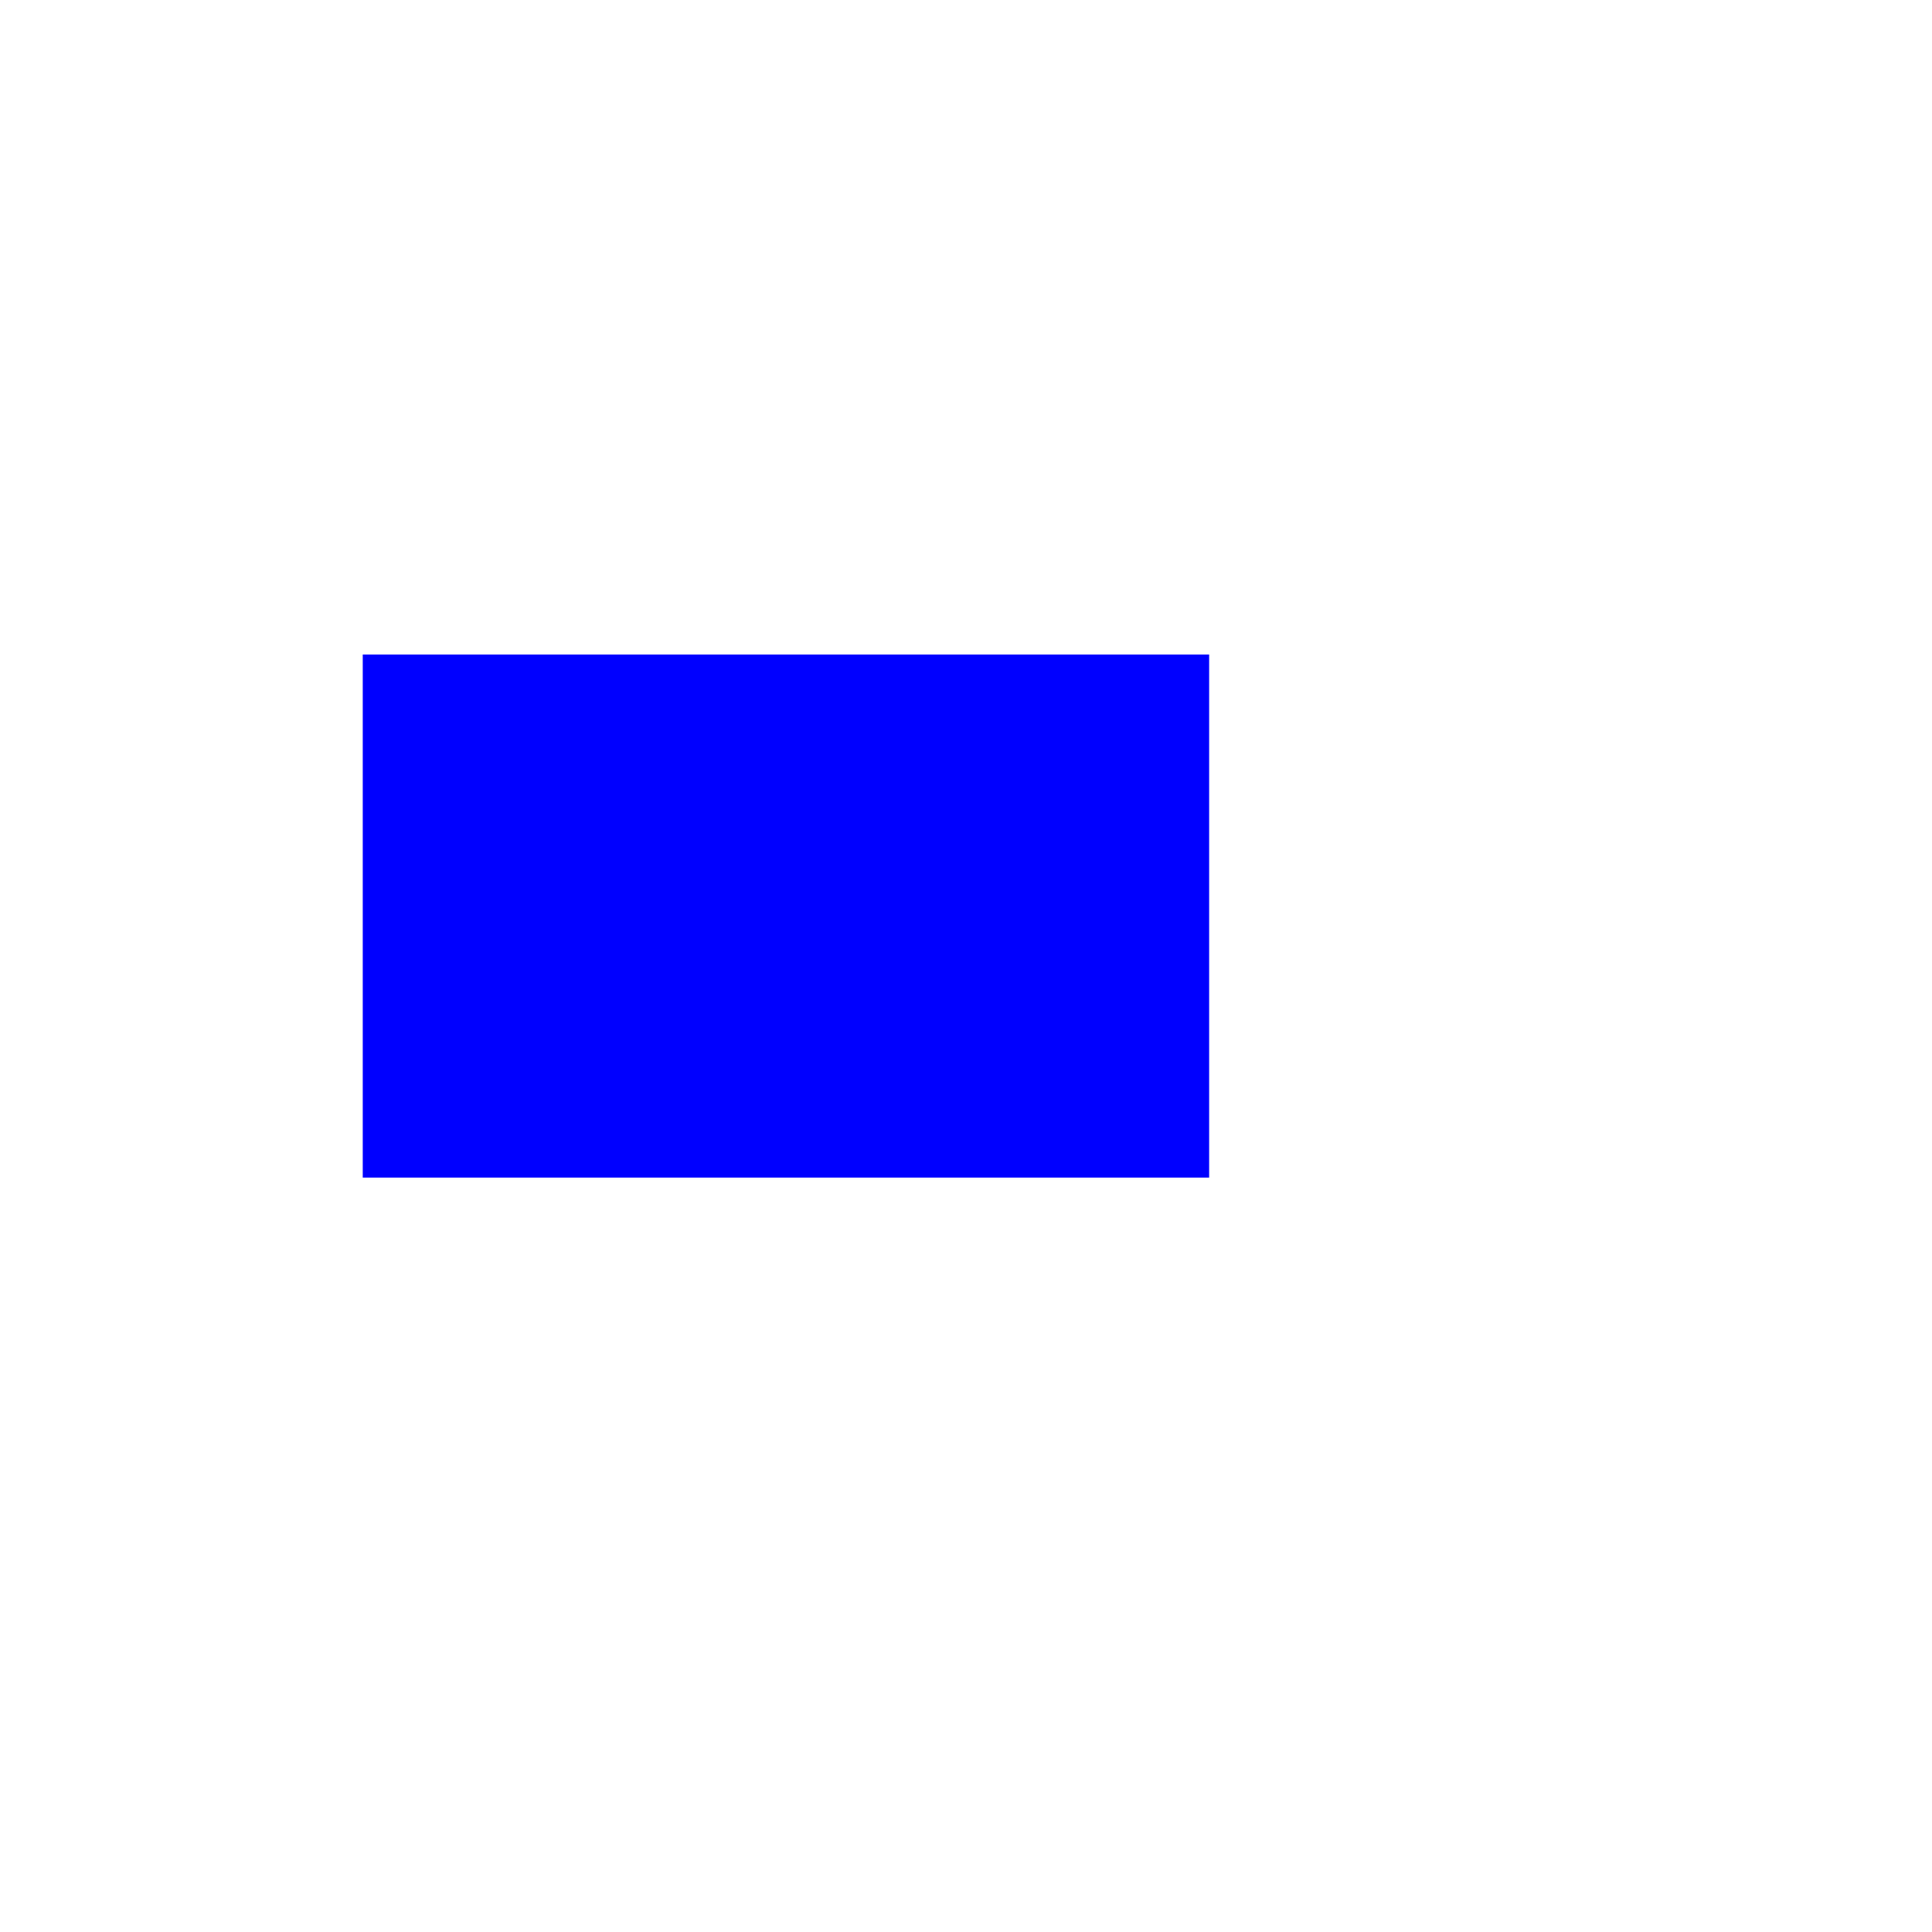
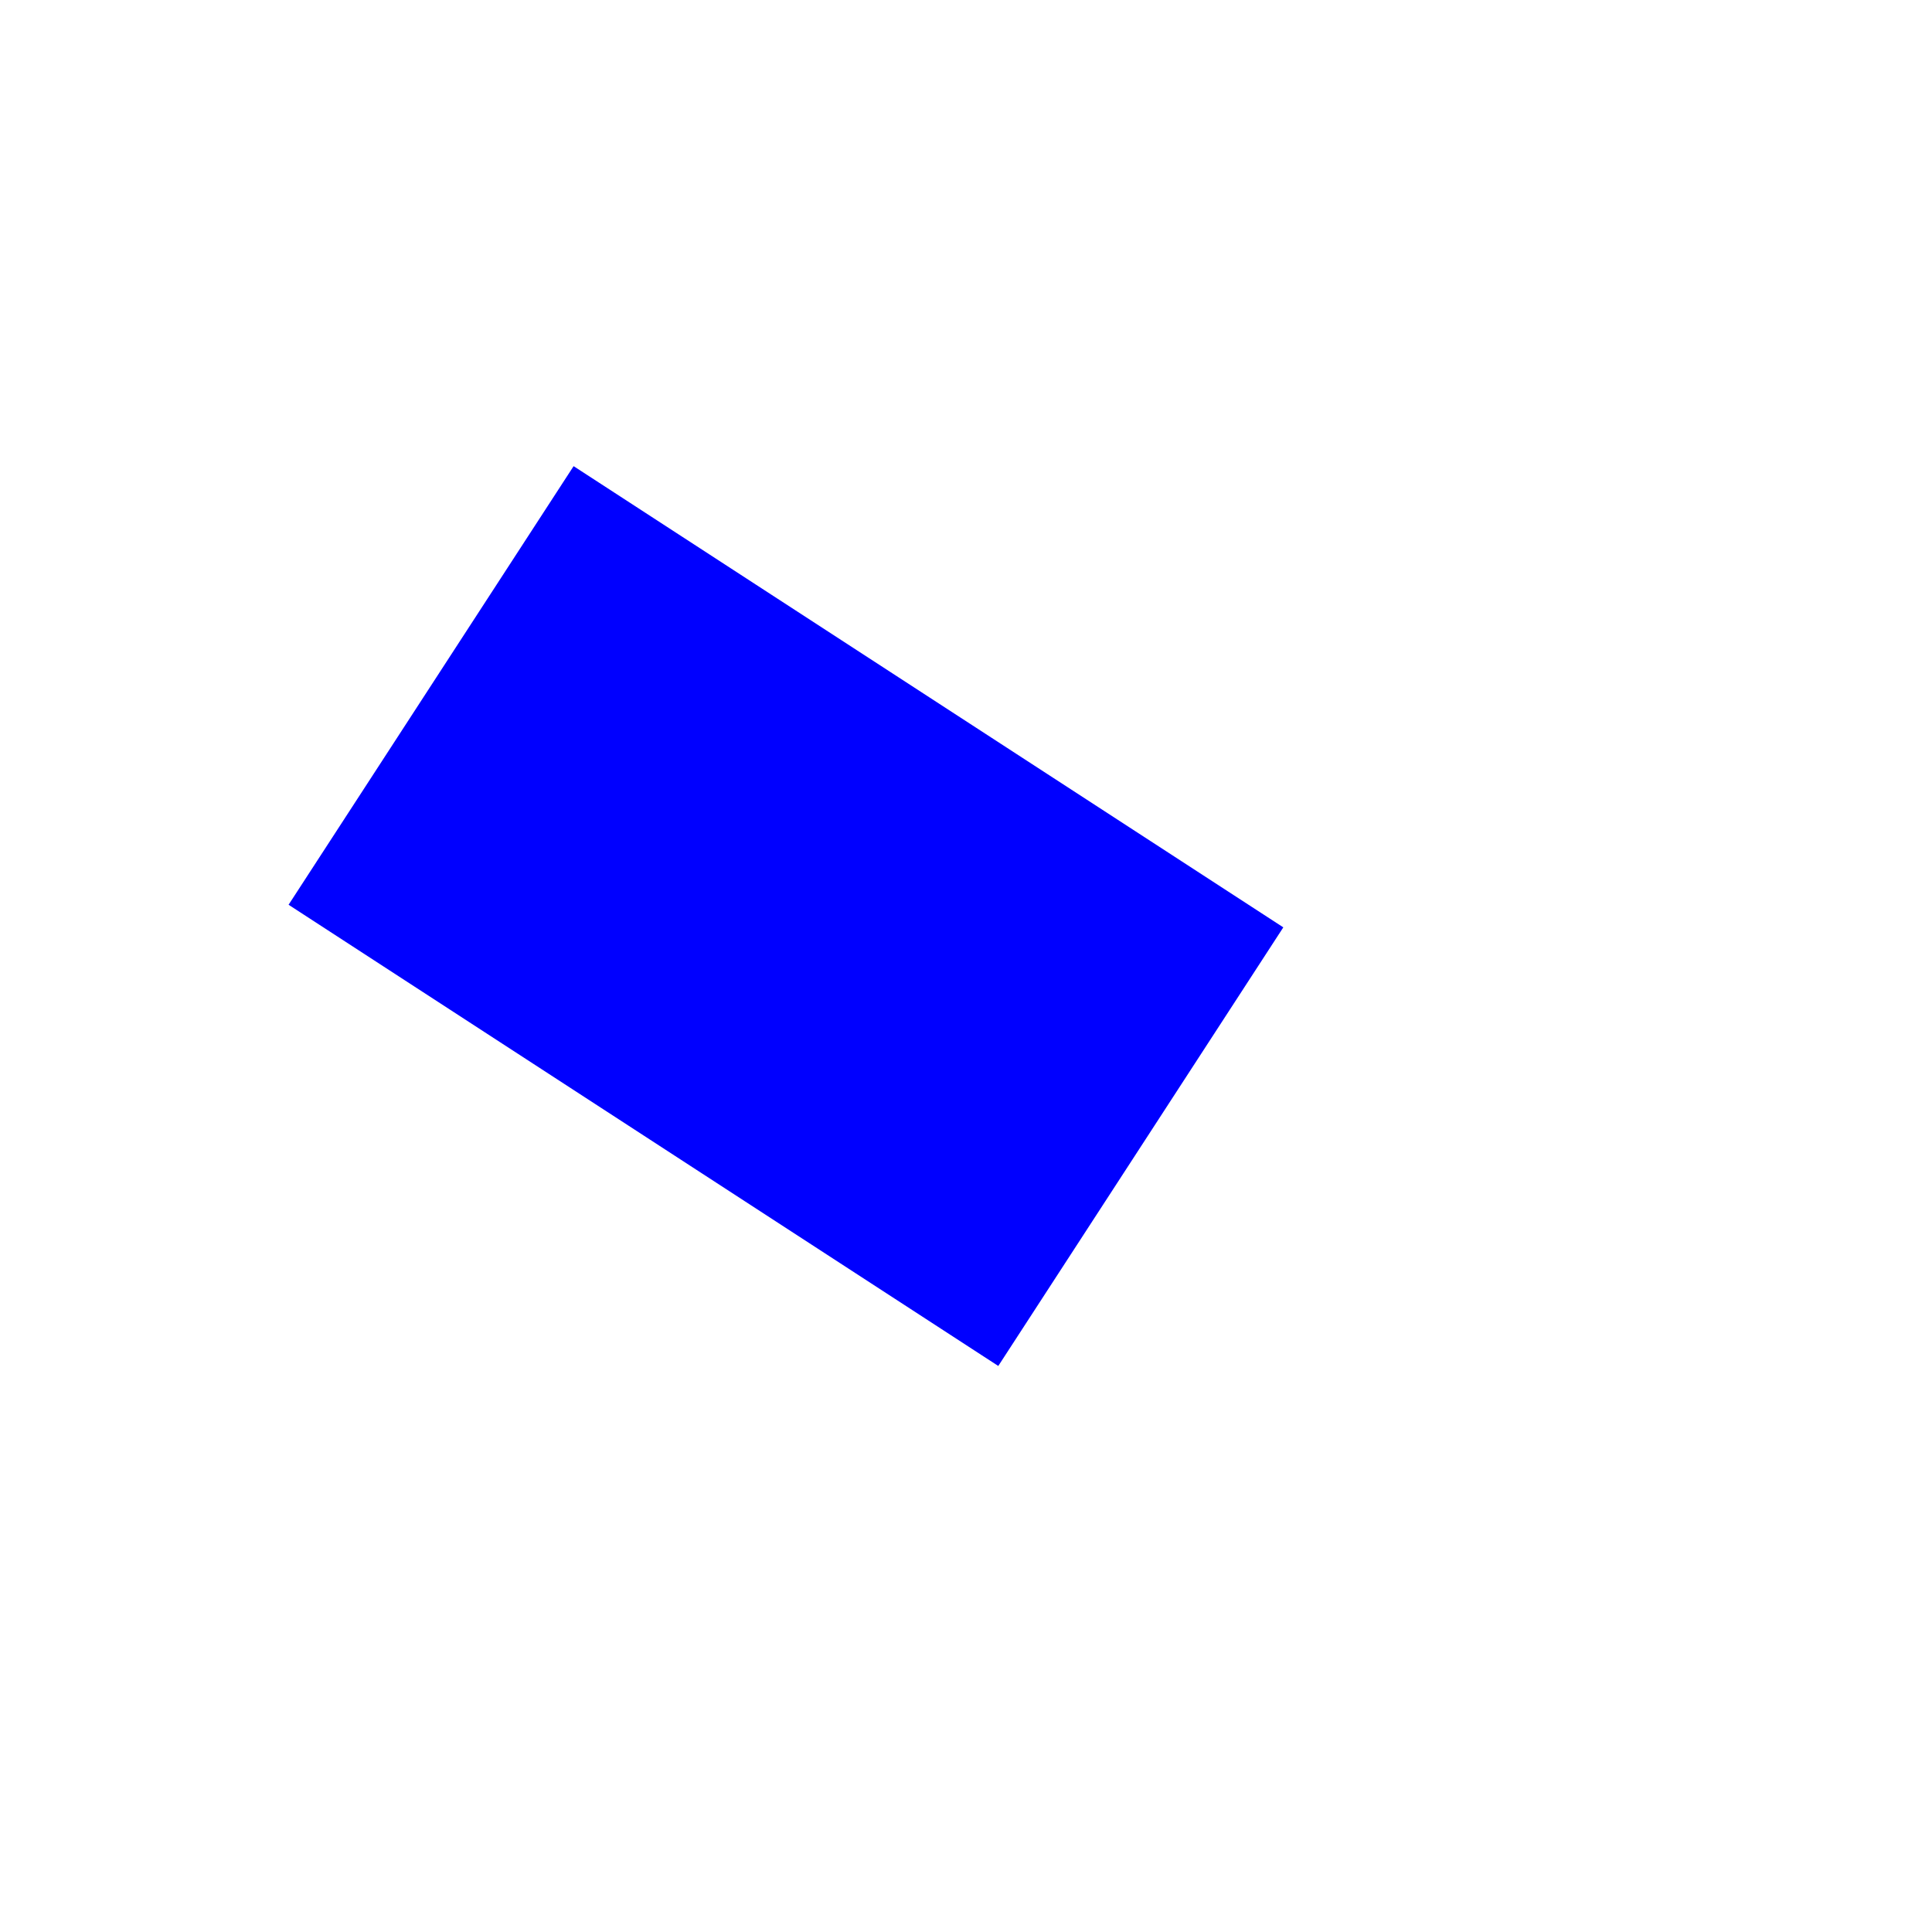
<svg xmlns="http://www.w3.org/2000/svg" version="1.1" viewBox="0.0 0.0 100.0 100.0" id="svg2" width="28.222mm" height="28.222mm">
  <defs id="defs4" />
-   <path id="rect7" style="fill:#0000ff;fill-rule:evenodd;stroke-width:0.938" d="M 18.776,33.878 H 62.585 V 60.952 H 18.776 Z" />
+   <path id="rect7" style="fill:#0000ff;fill-rule:evenodd;stroke-width:0.938" d="M 29.69,24.128 66.424,48 51.671,70.702 14.937,46.83 Z" />
</svg>
